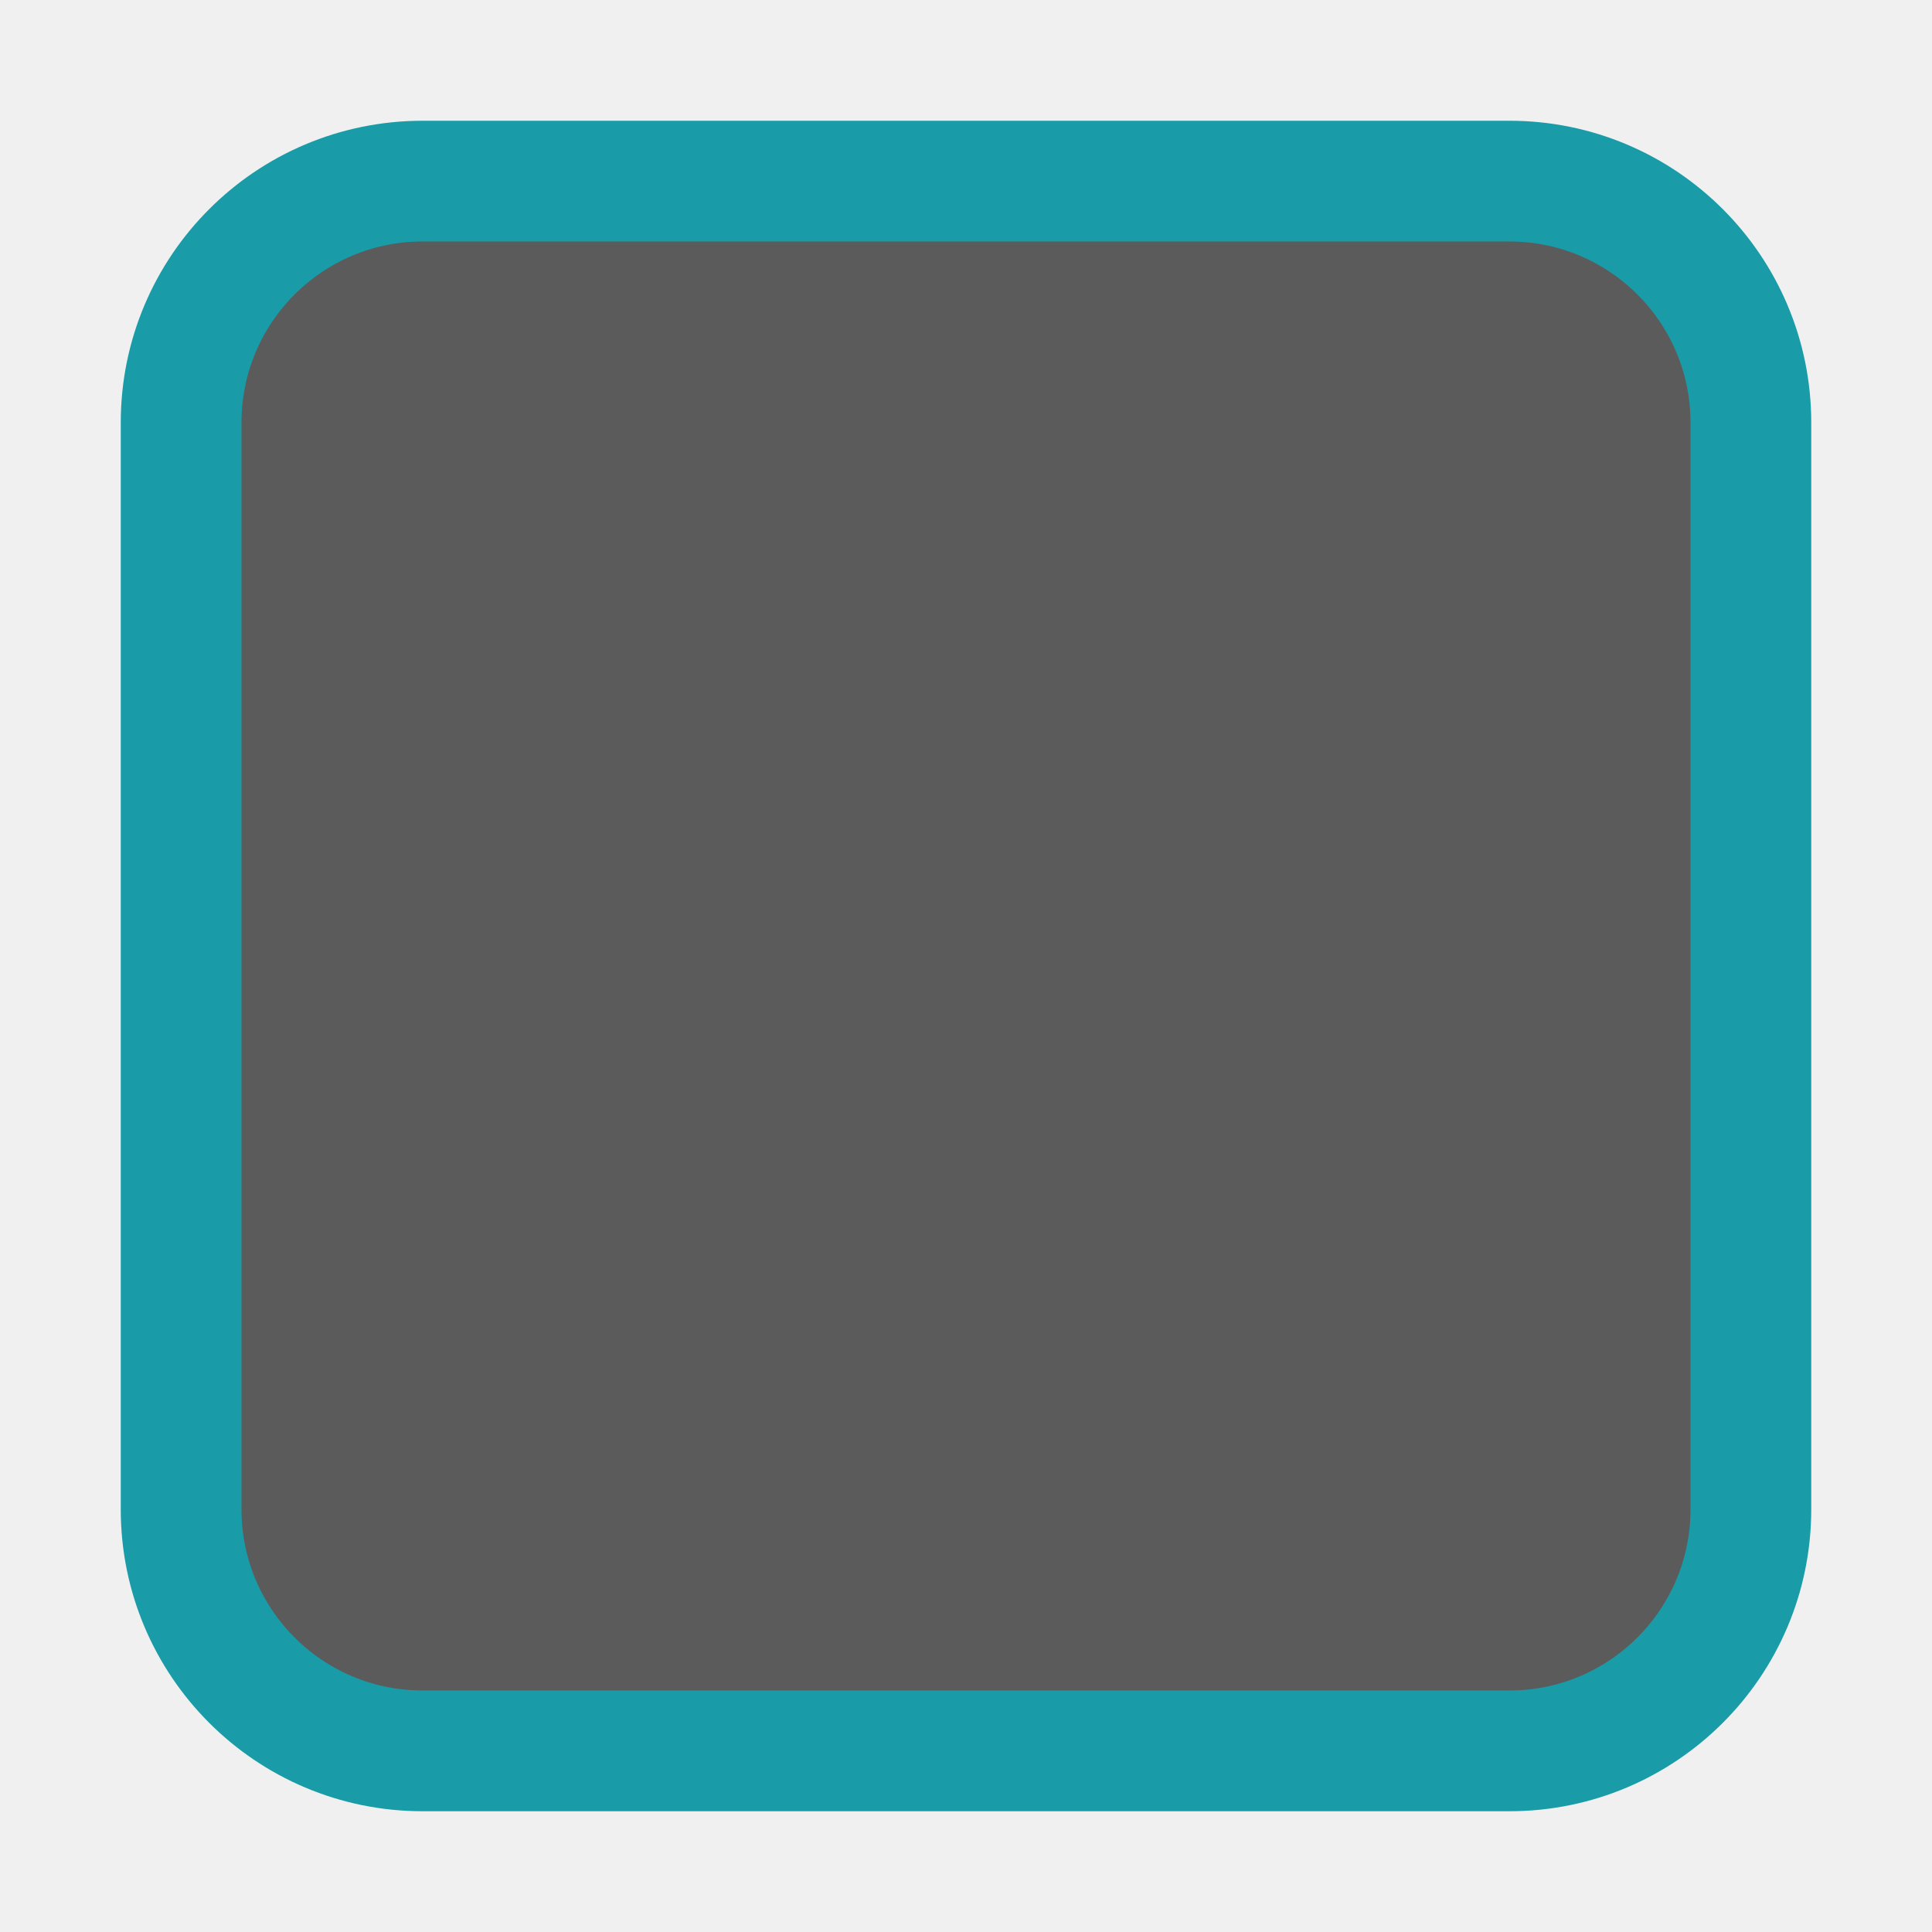
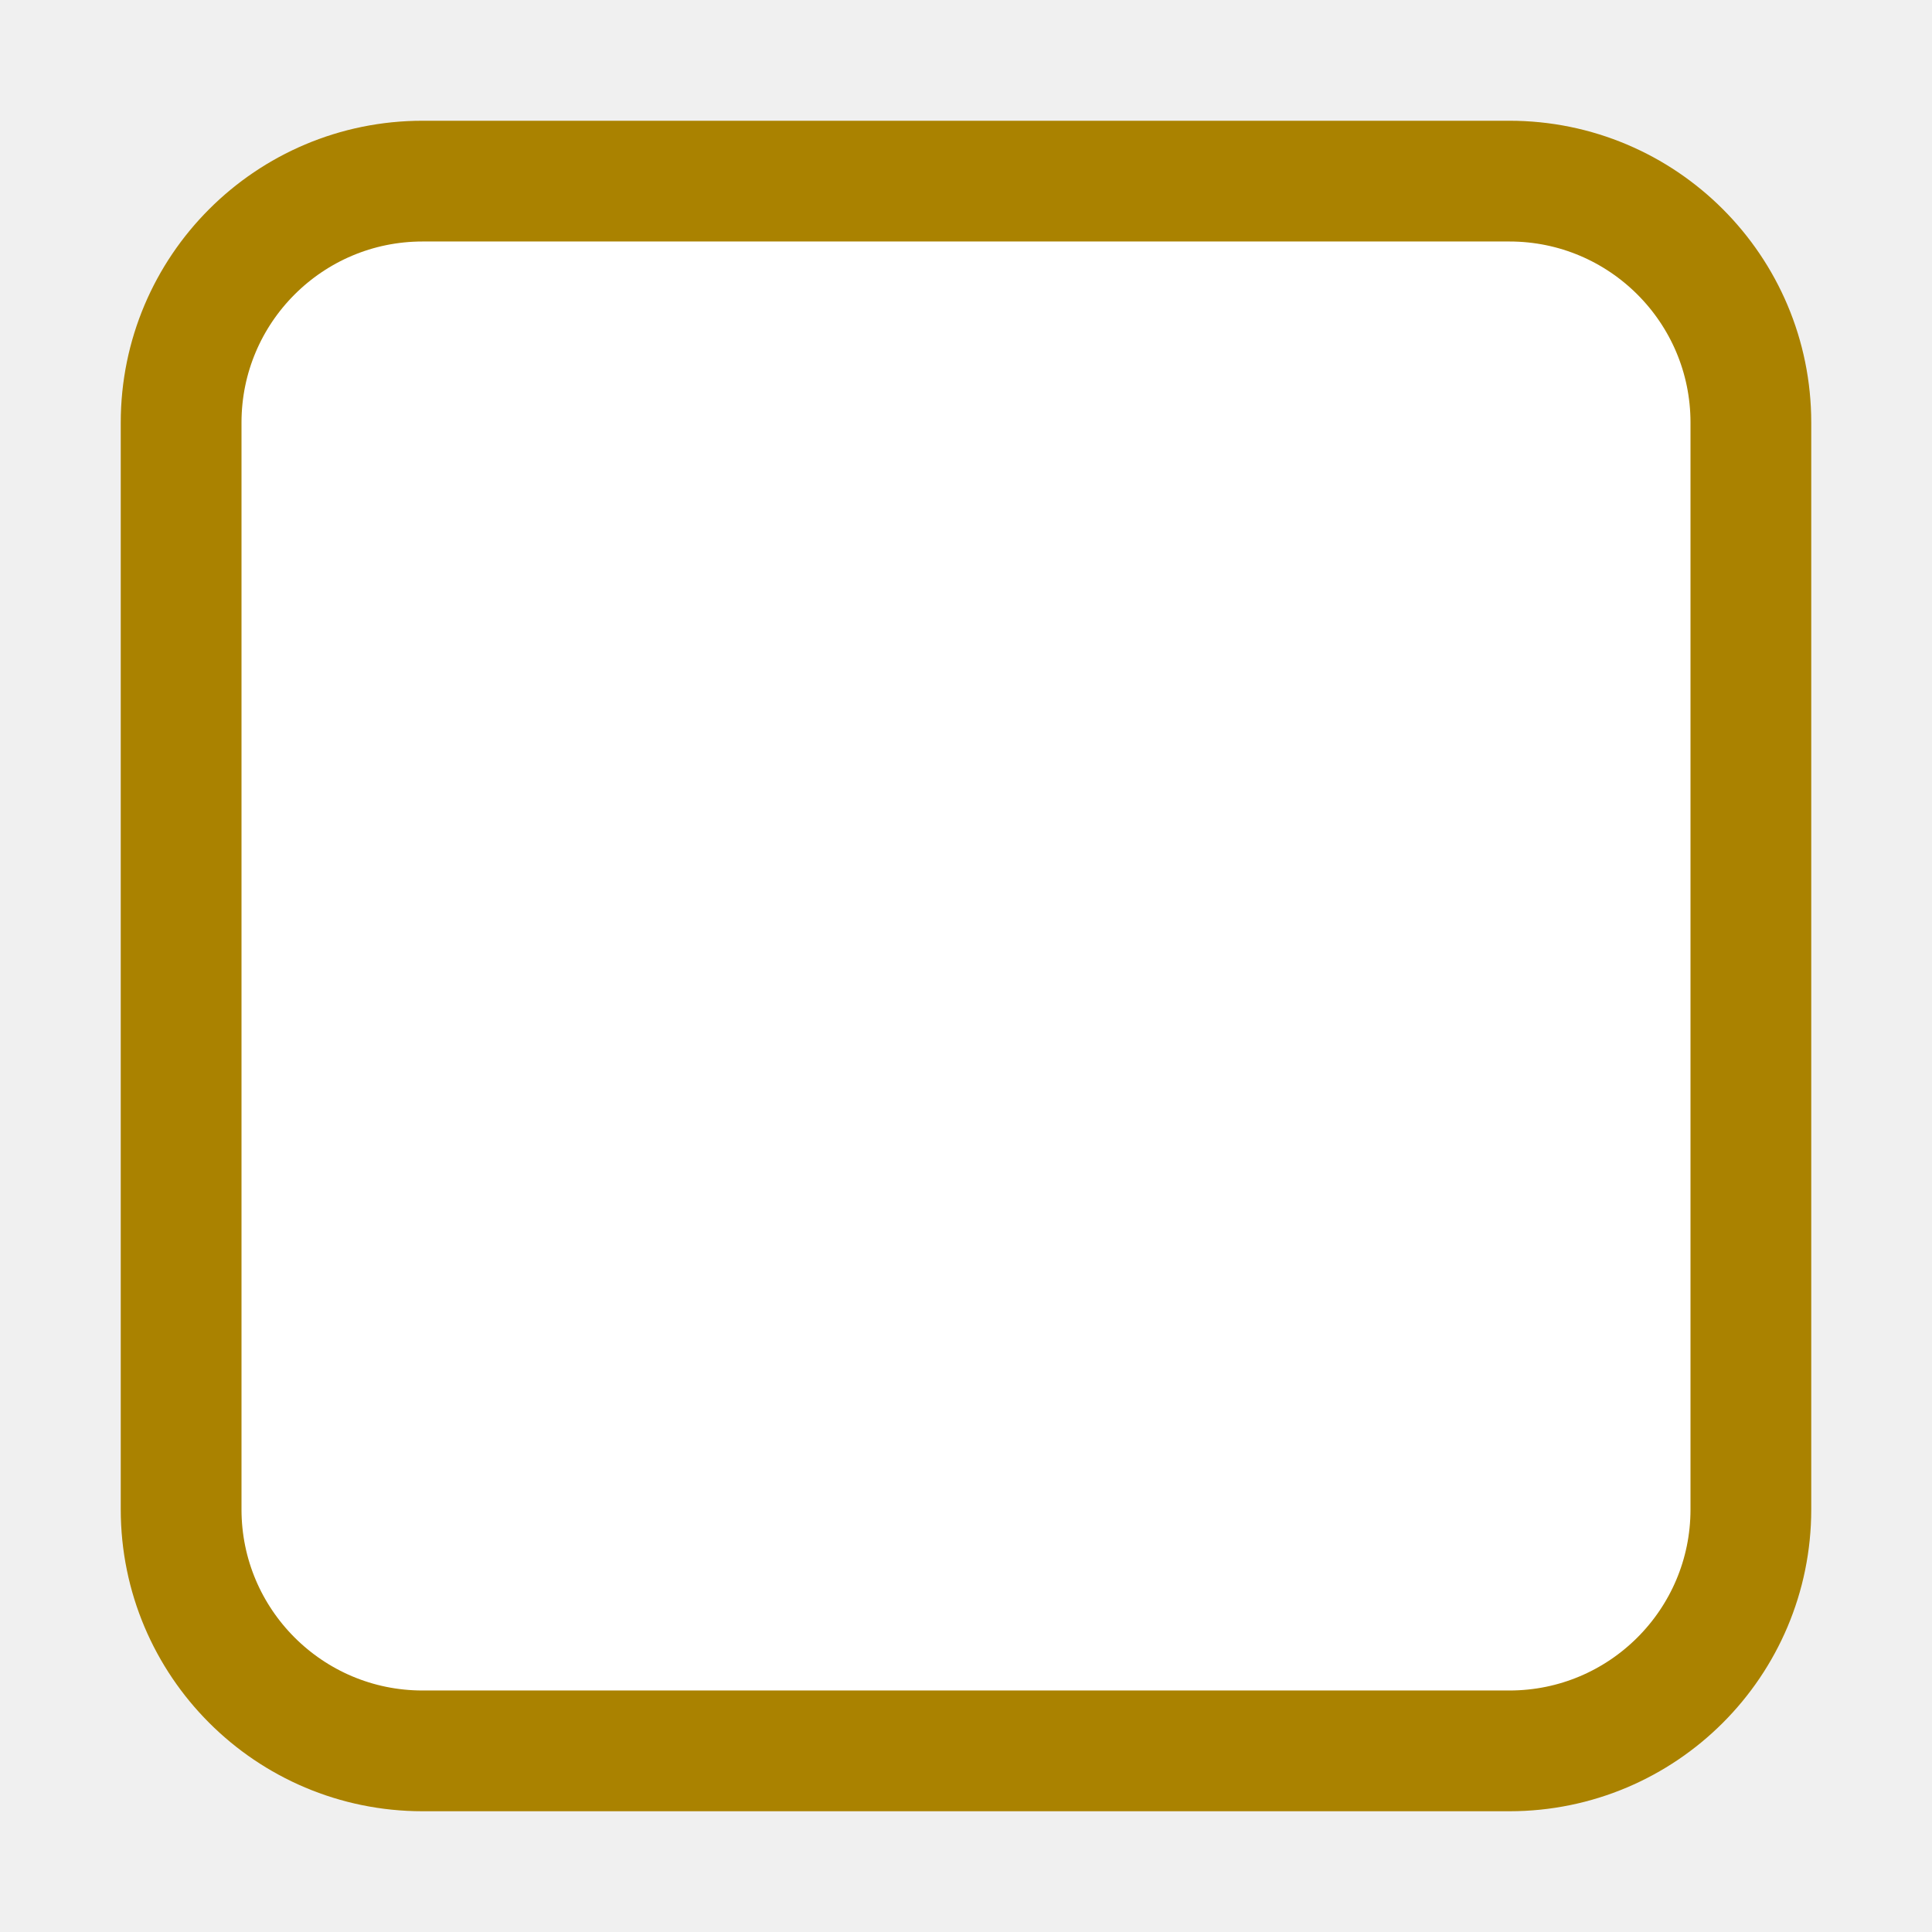
<svg xmlns="http://www.w3.org/2000/svg" width="16" height="16" id="svg2" version="1.1">
  <defs id="defs4">
    <linearGradient id="linearGradient3768-6">
      <stop style="stop-color:#0f0f0f;stop-opacity:1;" offset="0" id="stop3770-6" />
      <stop id="stop3778-2" offset="0.078" style="stop-color:#171717;stop-opacity:1;" />
      <stop style="stop-color:#171717;stop-opacity:1;" offset="0.974" id="stop3774-0" />
      <stop style="stop-color:#1b1b1b;stop-opacity:1;" offset="1" id="stop3776-1" />
    </linearGradient>
  </defs>
  <g id="layer1" transform="translate(0,-1036.362)">
-     <g transform="translate(-17,1036)" style="display:inline;opacity:1" id="checkbox-unchecked-dark">
-       <g id="sdsd-0-1">
-         <g id="scdsdcd-0-4" transform="translate(0,-30)">
-           <g style="display:inline" id="g15812-6-6-1-4-4" transform="matrix(0.9295198,0,0,0.9291437,-156.7507,-212.9618)">
-             <g transform="matrix(0.5089163,0,0,0.5173982,161.7932,197.5643)" id="g5489-2-9-6-8-8-9-7" style="display:inline">
-               <g id="g5428-8-1-4-0-0-65-8" />
+     <g transform="translate(-17,1036)" style="display:inline;opacity:1" id="checkbox-unchecked-9">
+       <g id="sdsd-0">
+         <g id="scdsdcd-0" transform="translate(0,-30)">
+           <g style="display:inline" id="g15812-6-6-1-4" transform="matrix(0.9295198,0,0,0.9291437,-156.7507,-212.9618)">
+             <g transform="matrix(0.5089163,0,0,0.5173982,161.7932,197.5643)" id="g5489-2-9-6-8-8-9" style="display:inline">
+               <g id="g5428-8-1-4-0-0-65" />
            </g>
          </g>
-           <rect y="30.362" x="17" height="16" width="16" id="rect13523-4-0" style="color:#000000;display:inline;overflow:visible;visibility:visible;fill:none;stroke:none;stroke-width:2;marker:none;enable-background:accumulate" />
-           <g id="g5400-2-47">
-             <rect ry="2" style="color:#000000;display:inline;overflow:visible;visibility:visible;fill:#5b5b5b;fill-opacity:1;stroke:#199ca8;stroke-width:1;stroke-linecap:butt;stroke-linejoin:round;stroke-miterlimit:4;stroke-dasharray:none;stroke-dashoffset:0;stroke-opacity:1;marker:none;enable-background:accumulate" id="rect5147-9-1-5-7-6-3-70" width="13" height="13" x="18.5" y="31.862" rx="2" />
+           <rect y="30.362" x="17" height="16" width="16" id="rect13523-4" style="color:#000000;display:inline;overflow:visible;visibility:visible;fill:none;stroke:none;stroke-width:2;marker:none;enable-background:accumulate" />
+           <g id="g5400-2" style="stroke:#aa8200;stroke-opacity:1">
+             <rect ry="2" style="color:#000000;display:inline;overflow:visible;visibility:visible;fill:#ffffff;fill-opacity:1;stroke:#aa8200;stroke-width:1;stroke-linecap:butt;stroke-linejoin:round;stroke-miterlimit:4;stroke-dasharray:none;stroke-dashoffset:0;stroke-opacity:1;marker:none;enable-background:accumulate" id="rect5147-9-1-5-7-6-3" width="13" height="13" x="18.5" y="31.862" rx="2" />
          </g>
        </g>
      </g>
    </g>
  </g>
</svg>
